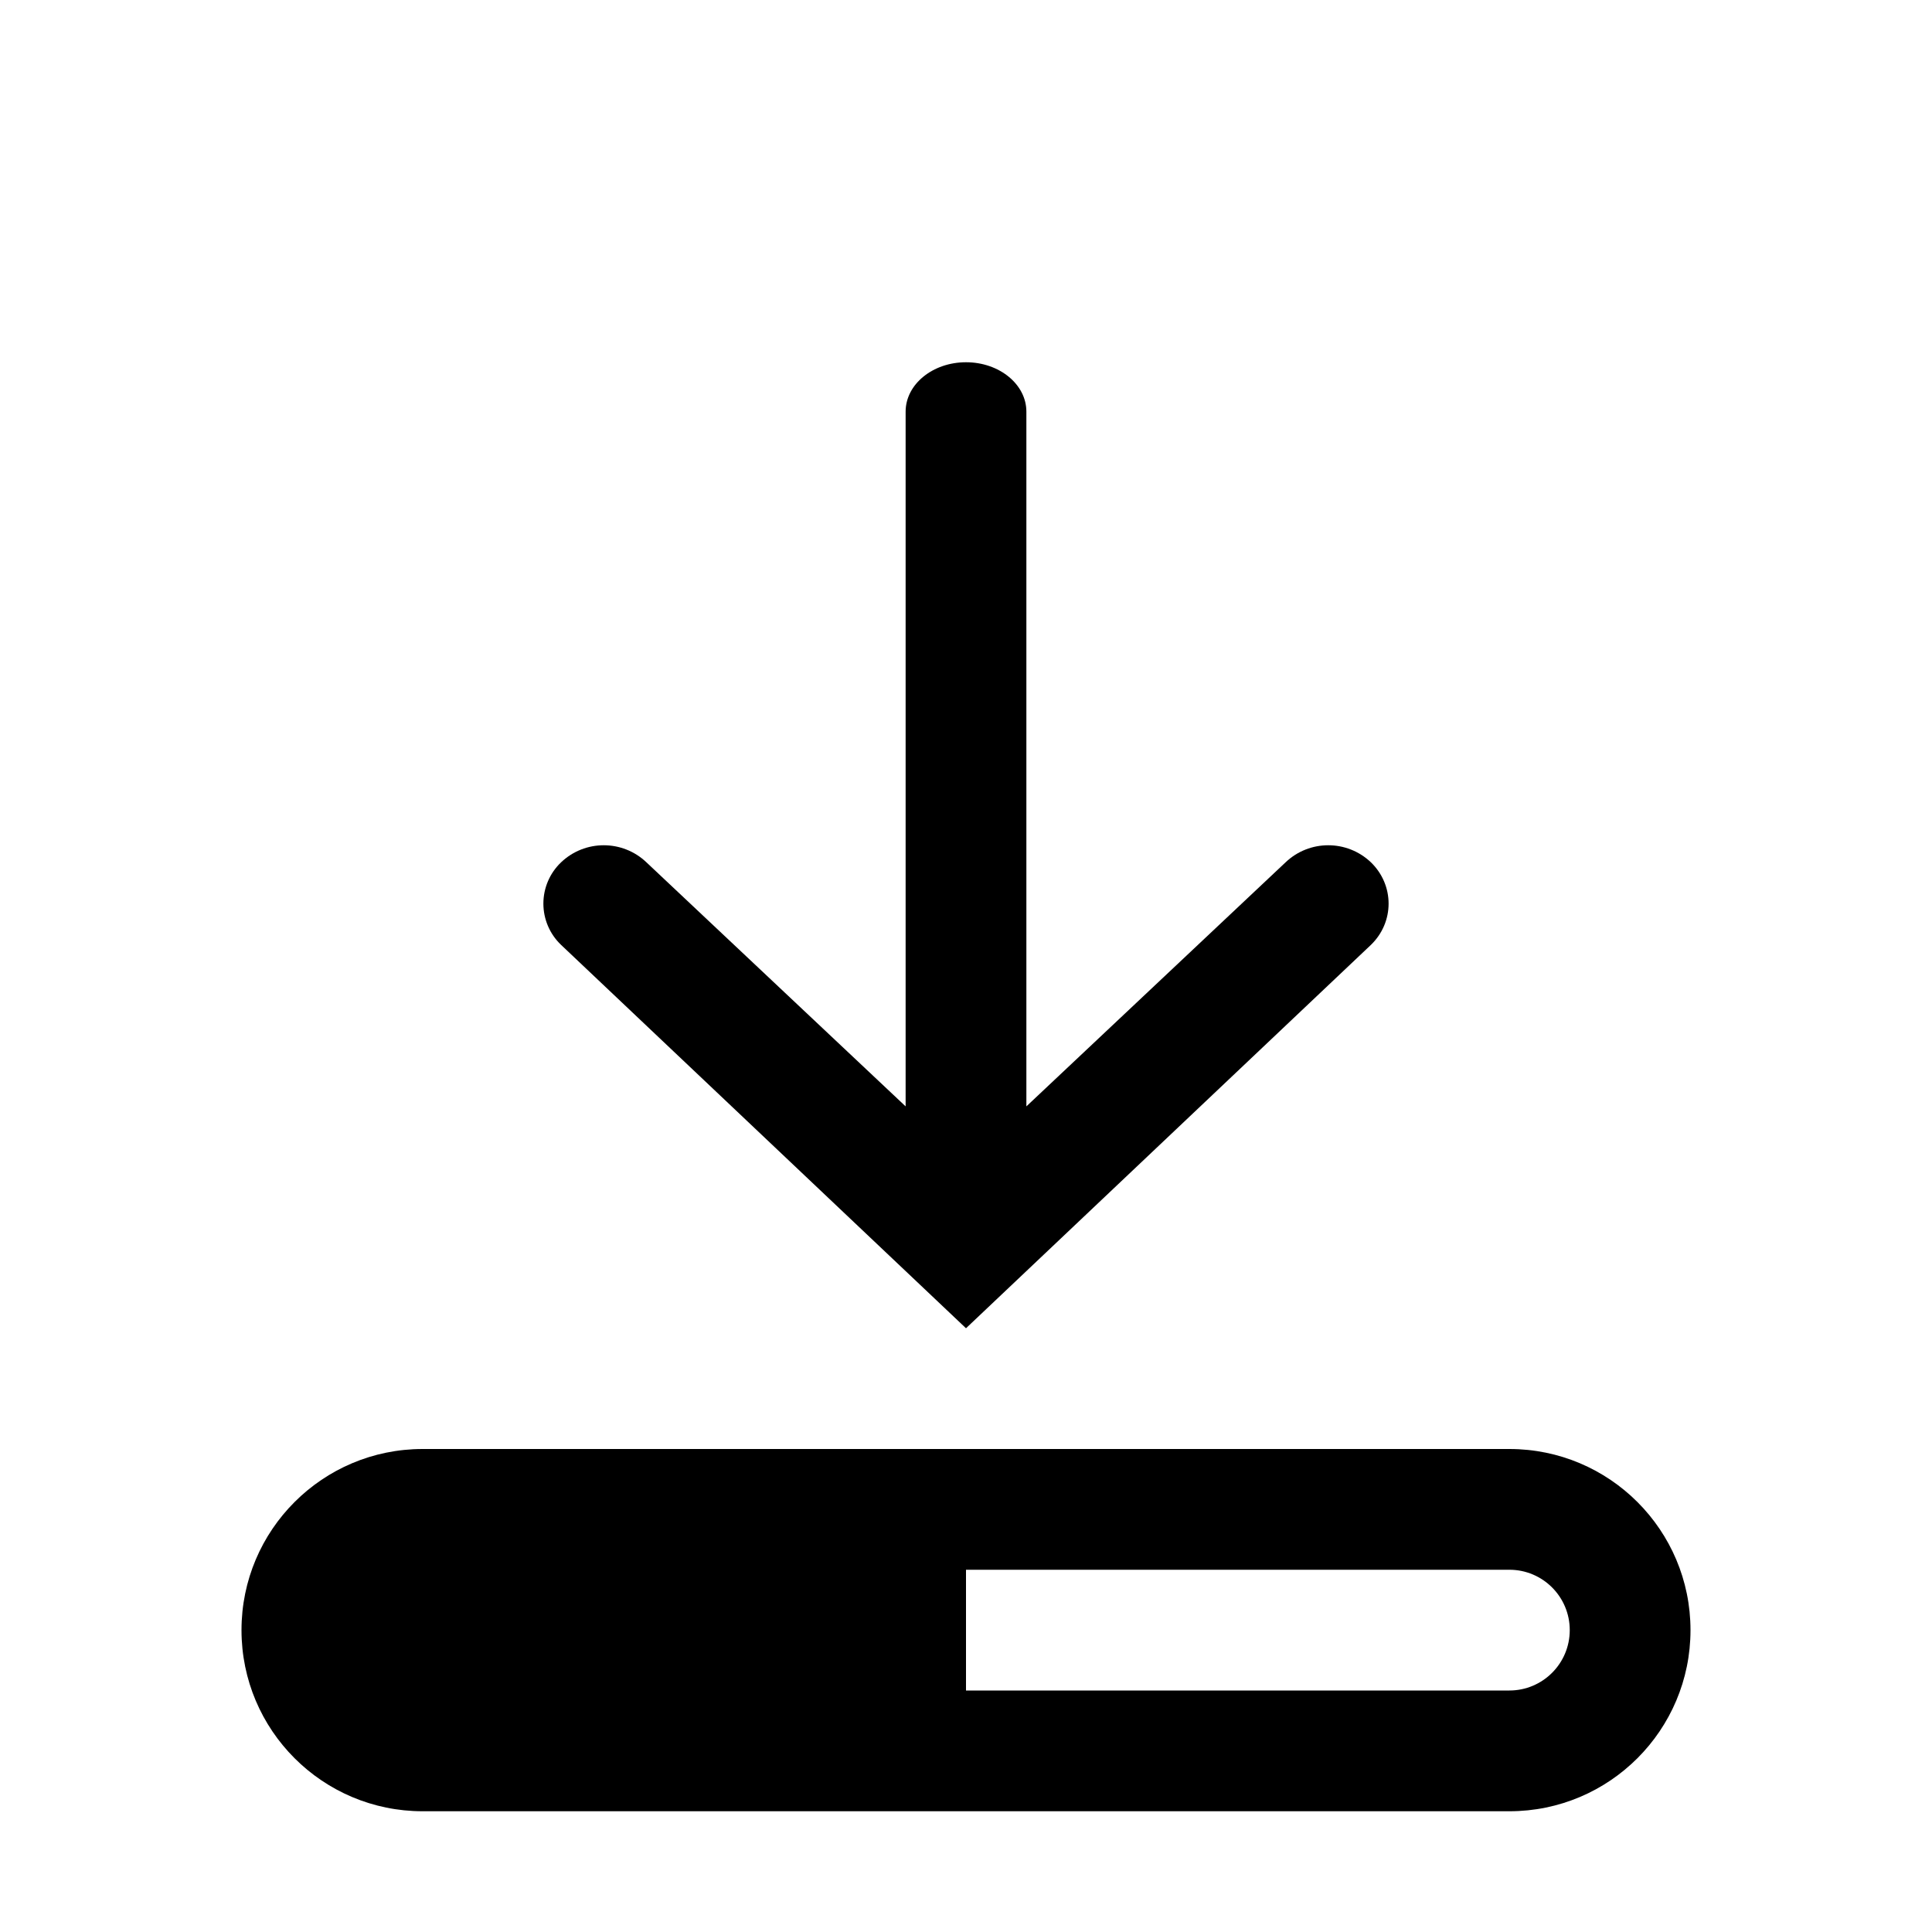
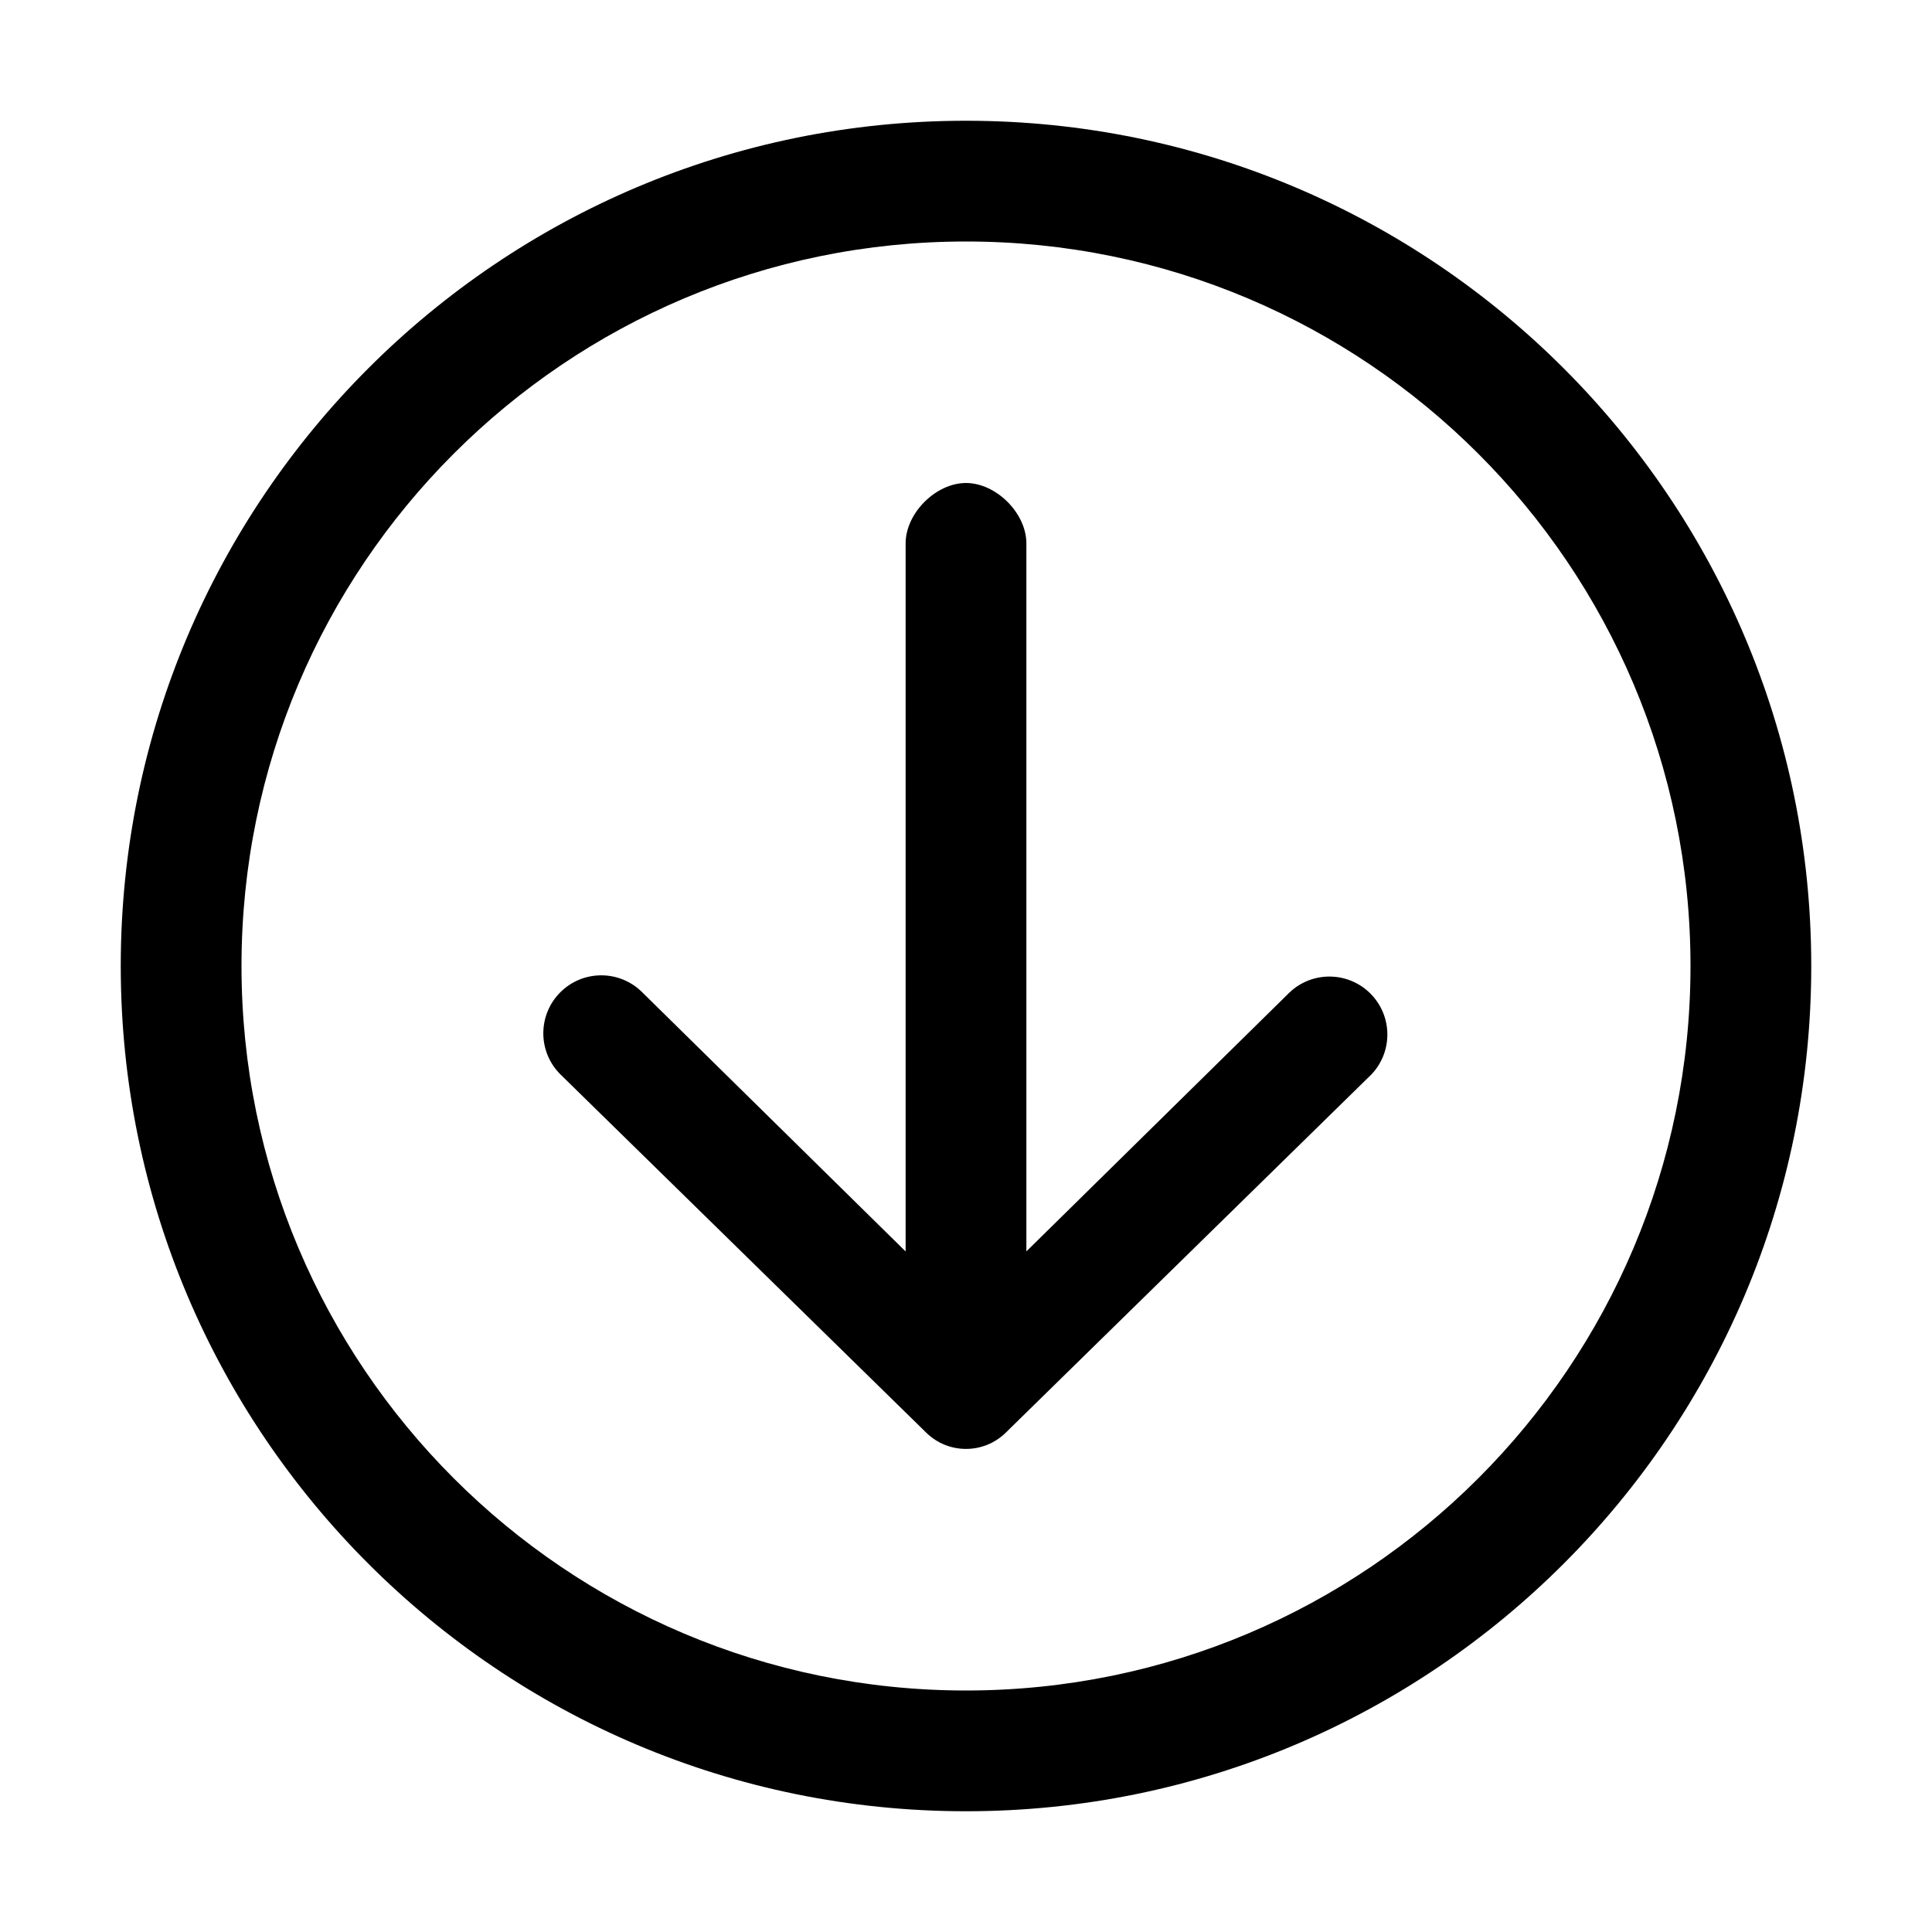
- <svg xmlns="http://www.w3.org/2000/svg" xmlns:xlink="http://www.w3.org/1999/xlink" viewBox="0 0 32 32">
-   <defs>
-     <path id="a" d="m17 18.325 4.293-4.042a1.025 1.025 0 0 1 1.414 0c.39.378.39.99 0 1.367L16 22l-6.707-6.35a.944.944 0 0 1 0-1.367 1.025 1.025 0 0 1 1.414 0L15 18.325V6.818c0-.452.448-.818 1-.818s1 .366 1 .818zM7 24h18a3 3 0 0 1 0 6H7a3 3 0 0 1 0-6m9 2v2h9a1 1 0 0 0 0-2z" />
-   </defs>
-   <use xlink:href="#a" fill-rule="evenodd" />
+ <svg xmlns="http://www.w3.org/2000/svg" viewBox="0 0 32 32">
+   <path d="M16 2c7.732 0 14 6.268 14 14s-6.268 14-14 14S2 23.732 2 16 8.268 2 16 2m0 2C9.373 4 4 9.373 4 16s5.373 12 12 12 12-5.373 12-12S22.627 4 16 4m0 4c.5 0 1 .5 1 1v11.727l4.361-4.291a.96.96 0 0 1 1.358 1.356l-6.059 5.936a.94.94 0 0 1-1.32 0l-6.06-5.935a.959.959 0 1 1 1.358-1.357L15 20.728V9c0-.5.5-1 1-1" />
</svg>
